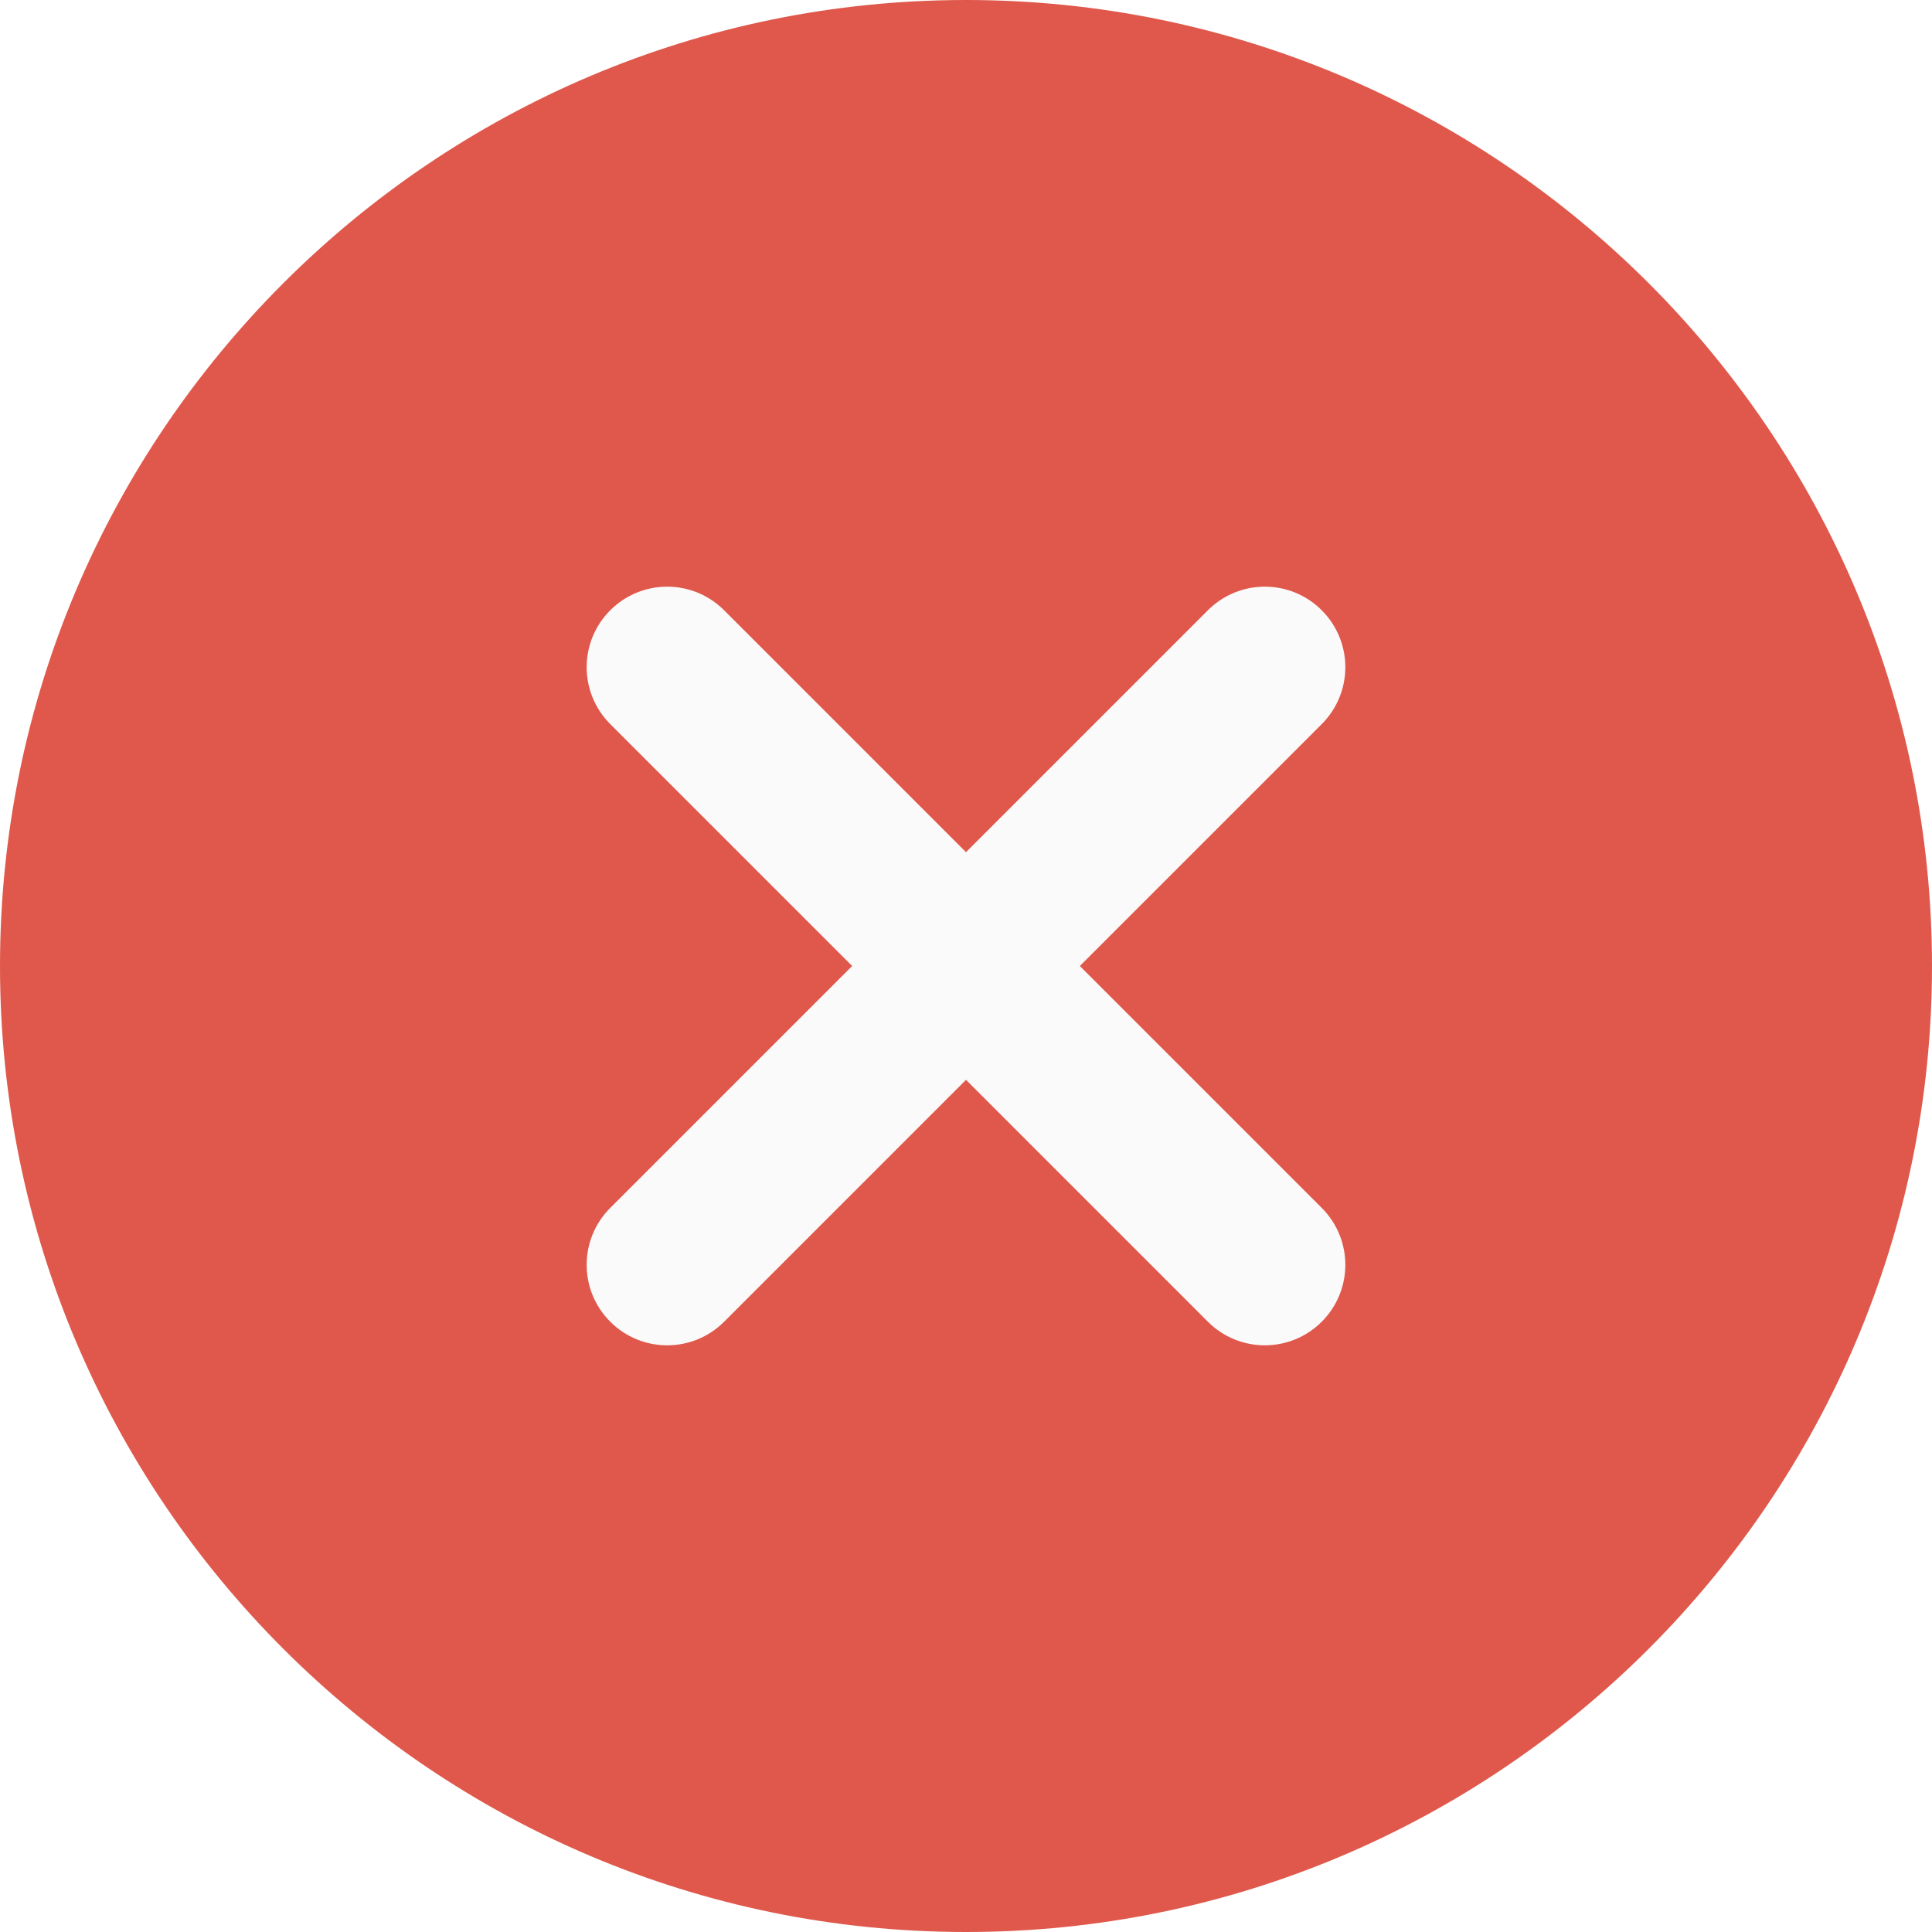
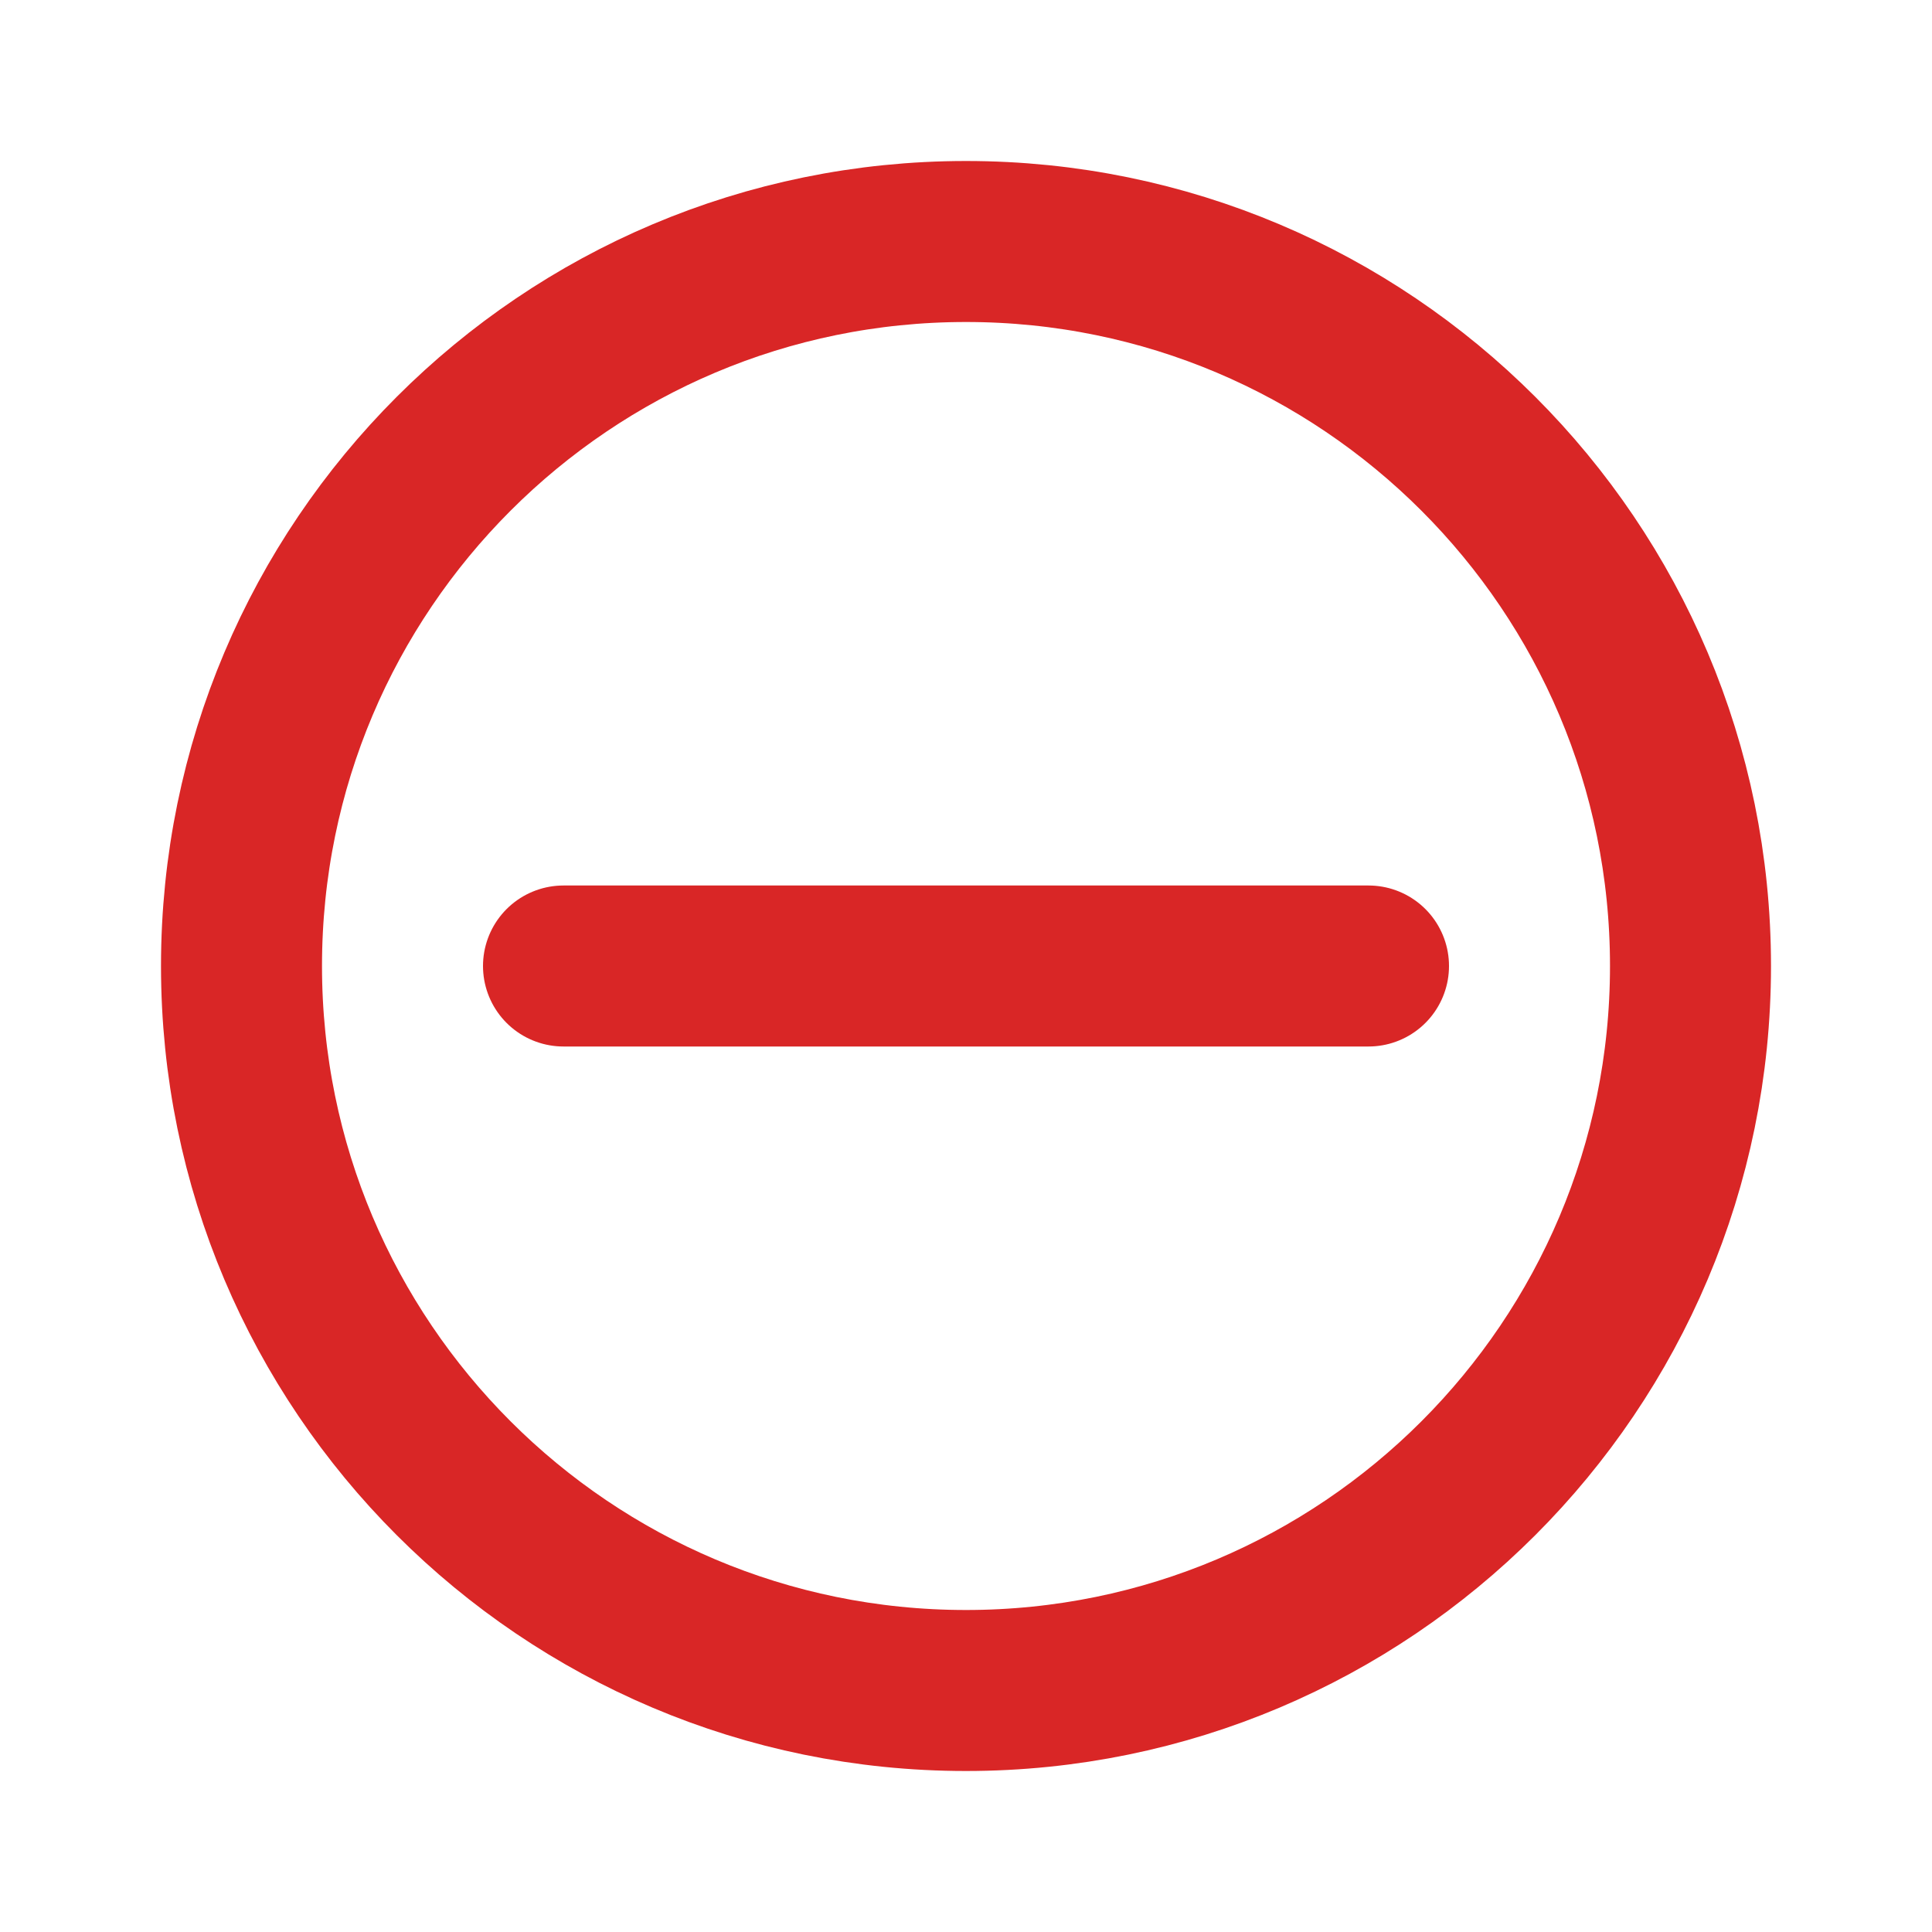
- <svg xmlns="http://www.w3.org/2000/svg" height="512pt" viewBox="0 0 512 512" width="512pt" version="1.1" id="svg6">
-   <defs id="defs10" />
-   <path d="m256 0c-141.164 0-256 114.836-256 256s114.836 256 256 256 256-114.836 256-256-114.836-256-256-256zm0 0" fill="#f44336" id="path2" style="fill:#df584b;fill-opacity:1" />
-   <path d="m350.273 320.105c8.34 8.344 8.34 21.824 0 30.168-4.16 4.16-9.621 6.25-15.086 6.25-5.461 0-10.922-2.09-15.082-6.25l-64.105-64.109-64.105 64.109c-4.16 4.16-9.621 6.25-15.082 6.25-5.465 0-10.926-2.09-15.086-6.25-8.34-8.344-8.34-21.824 0-30.168l64.109-64.105-64.109-64.105c-8.34-8.344-8.34-21.824 0-30.168 8.344-8.34 21.824-8.34 30.168 0l64.105 64.109 64.105-64.109c8.344-8.34 21.824-8.34 30.168 0 8.34 8.344 8.34 21.824 0 30.168l-64.109 64.105zm0 0" fill="#fafafa" id="path4" />
+ <svg xmlns="http://www.w3.org/2000/svg" width="800px" height="800px" viewBox="0 0 24 24" fill="none" version="1.1" id="svg1">
+   <defs id="defs1" />
+   <path d="M7 12L17 12" stroke="#000000" stroke-width="2" stroke-linecap="round" stroke-linejoin="round" id="path1" style="stroke:#d92626;stroke-opacity:1" />
+   <circle cx="12" cy="12" r="9" stroke="#000000" stroke-width="2" stroke-linecap="round" stroke-linejoin="round" id="circle1" style="stroke:#d92626;stroke-opacity:1" />
</svg>
